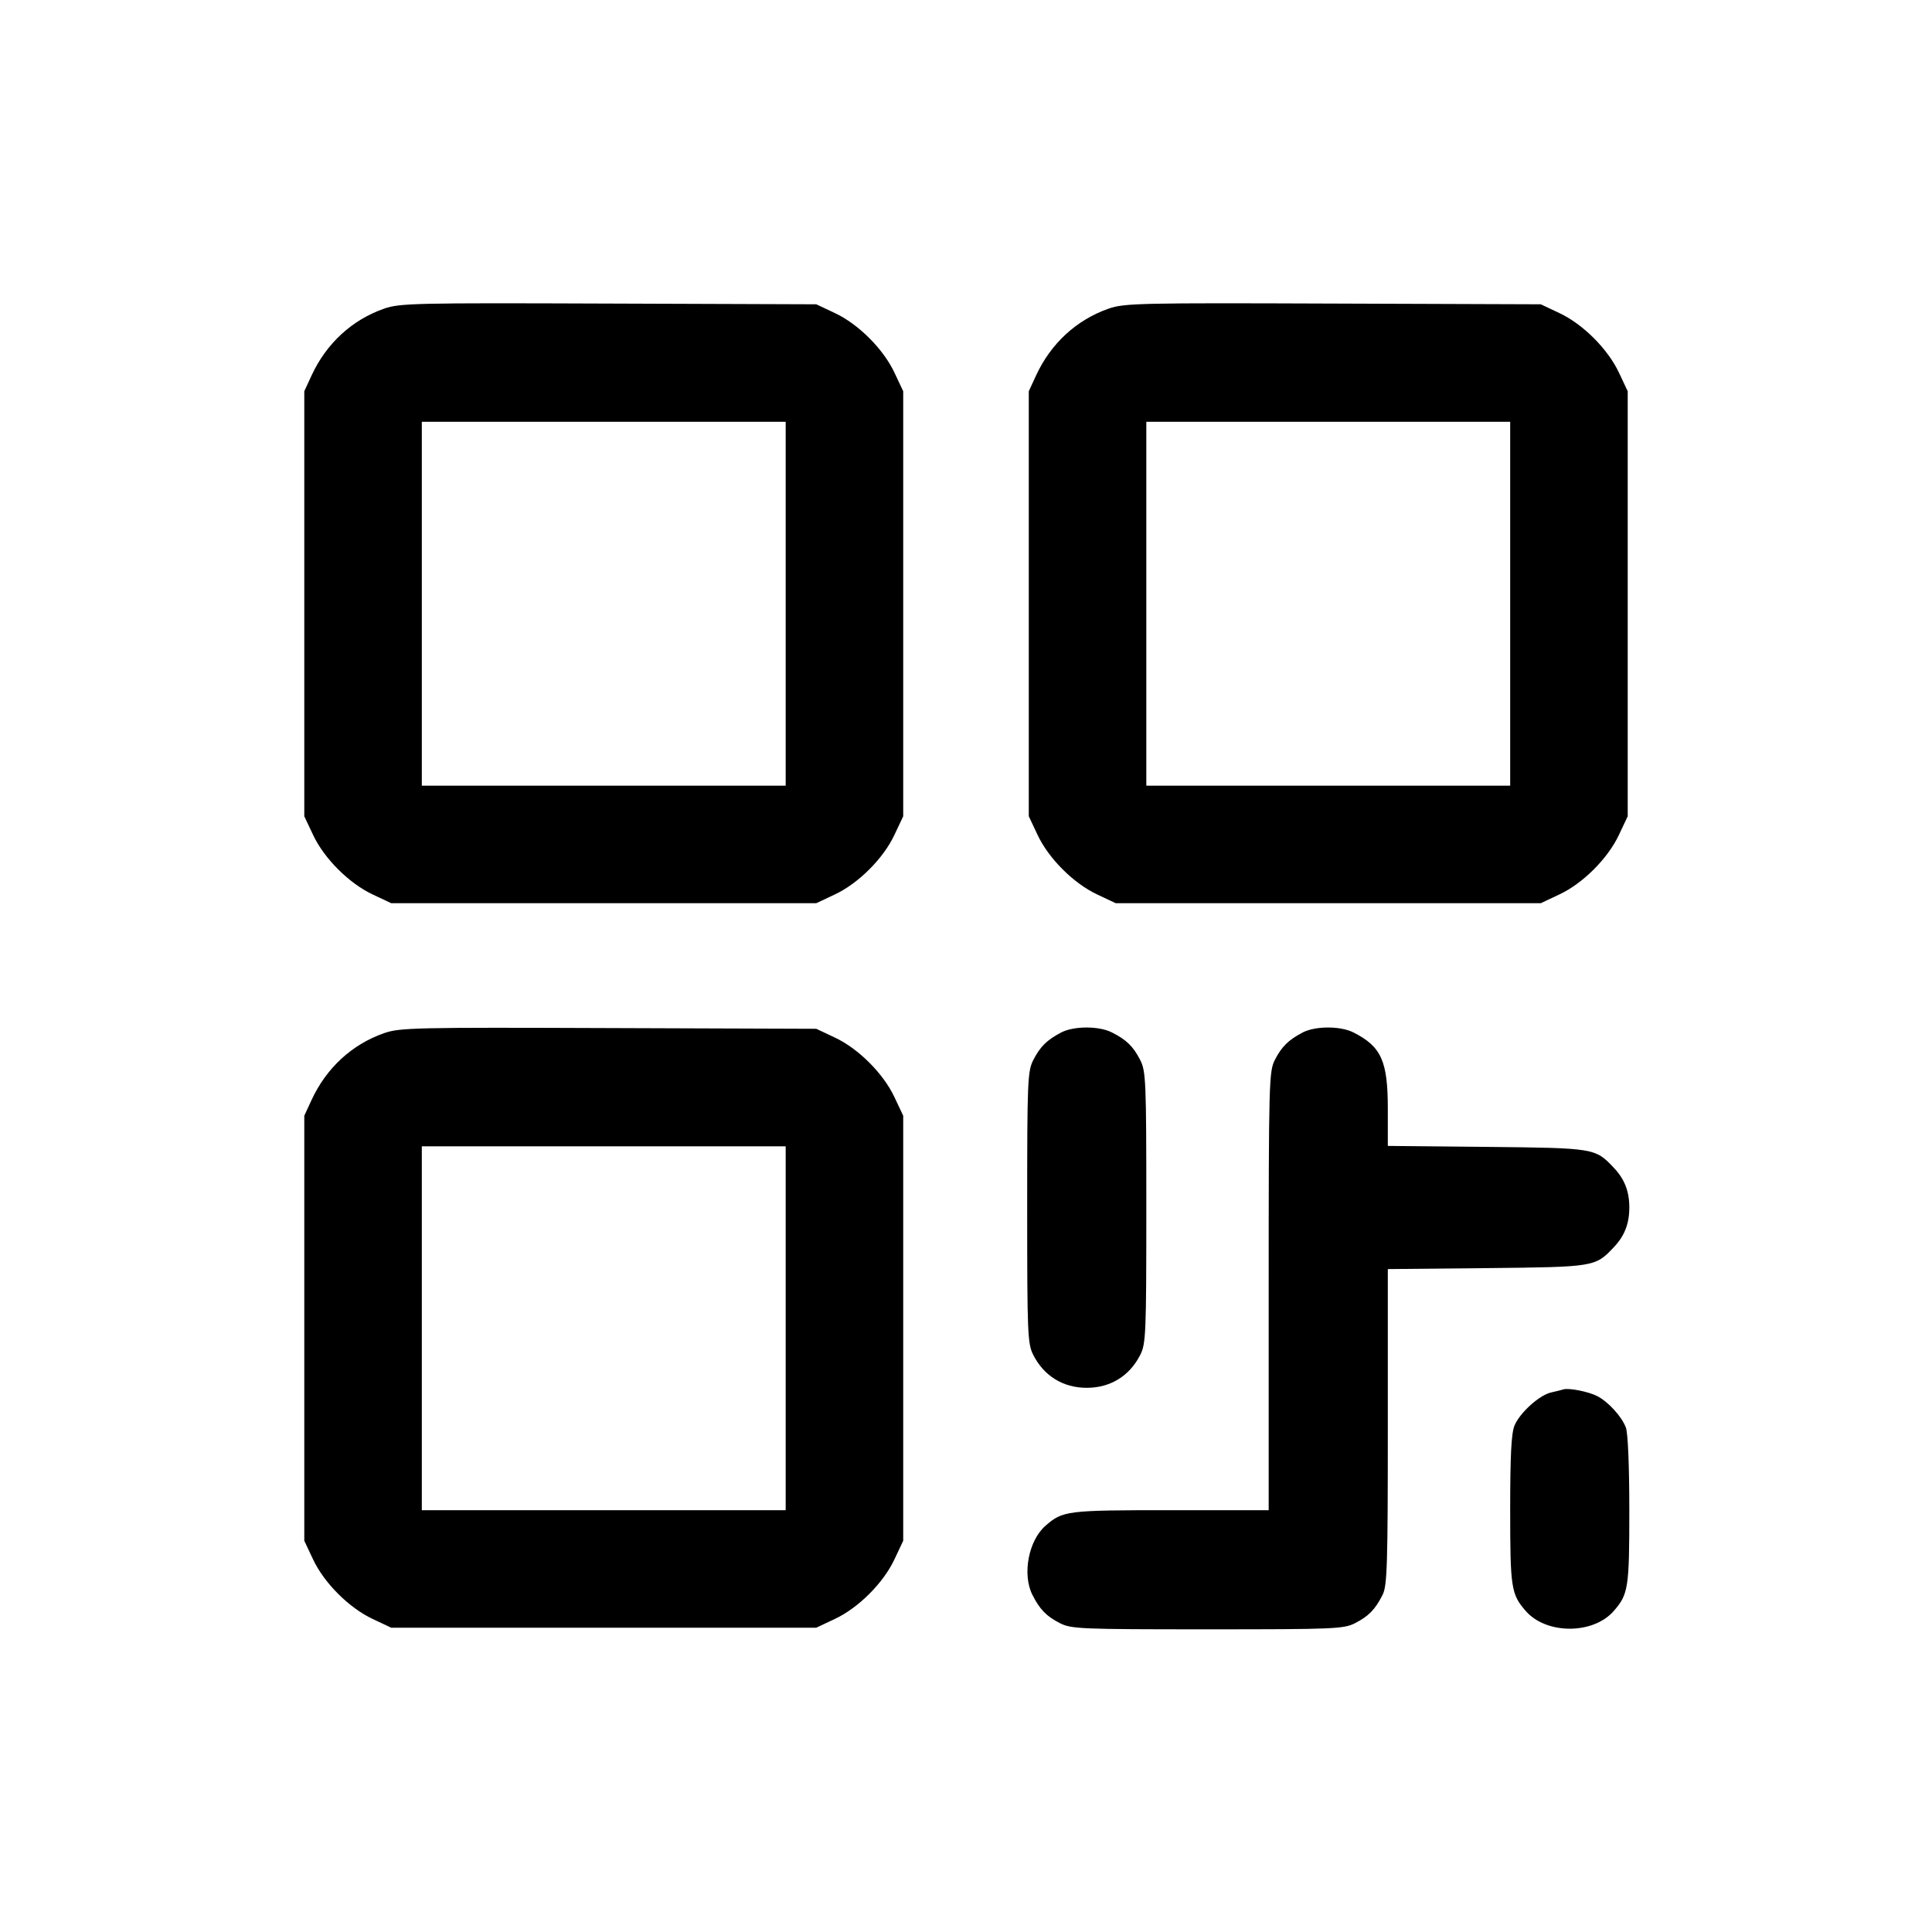
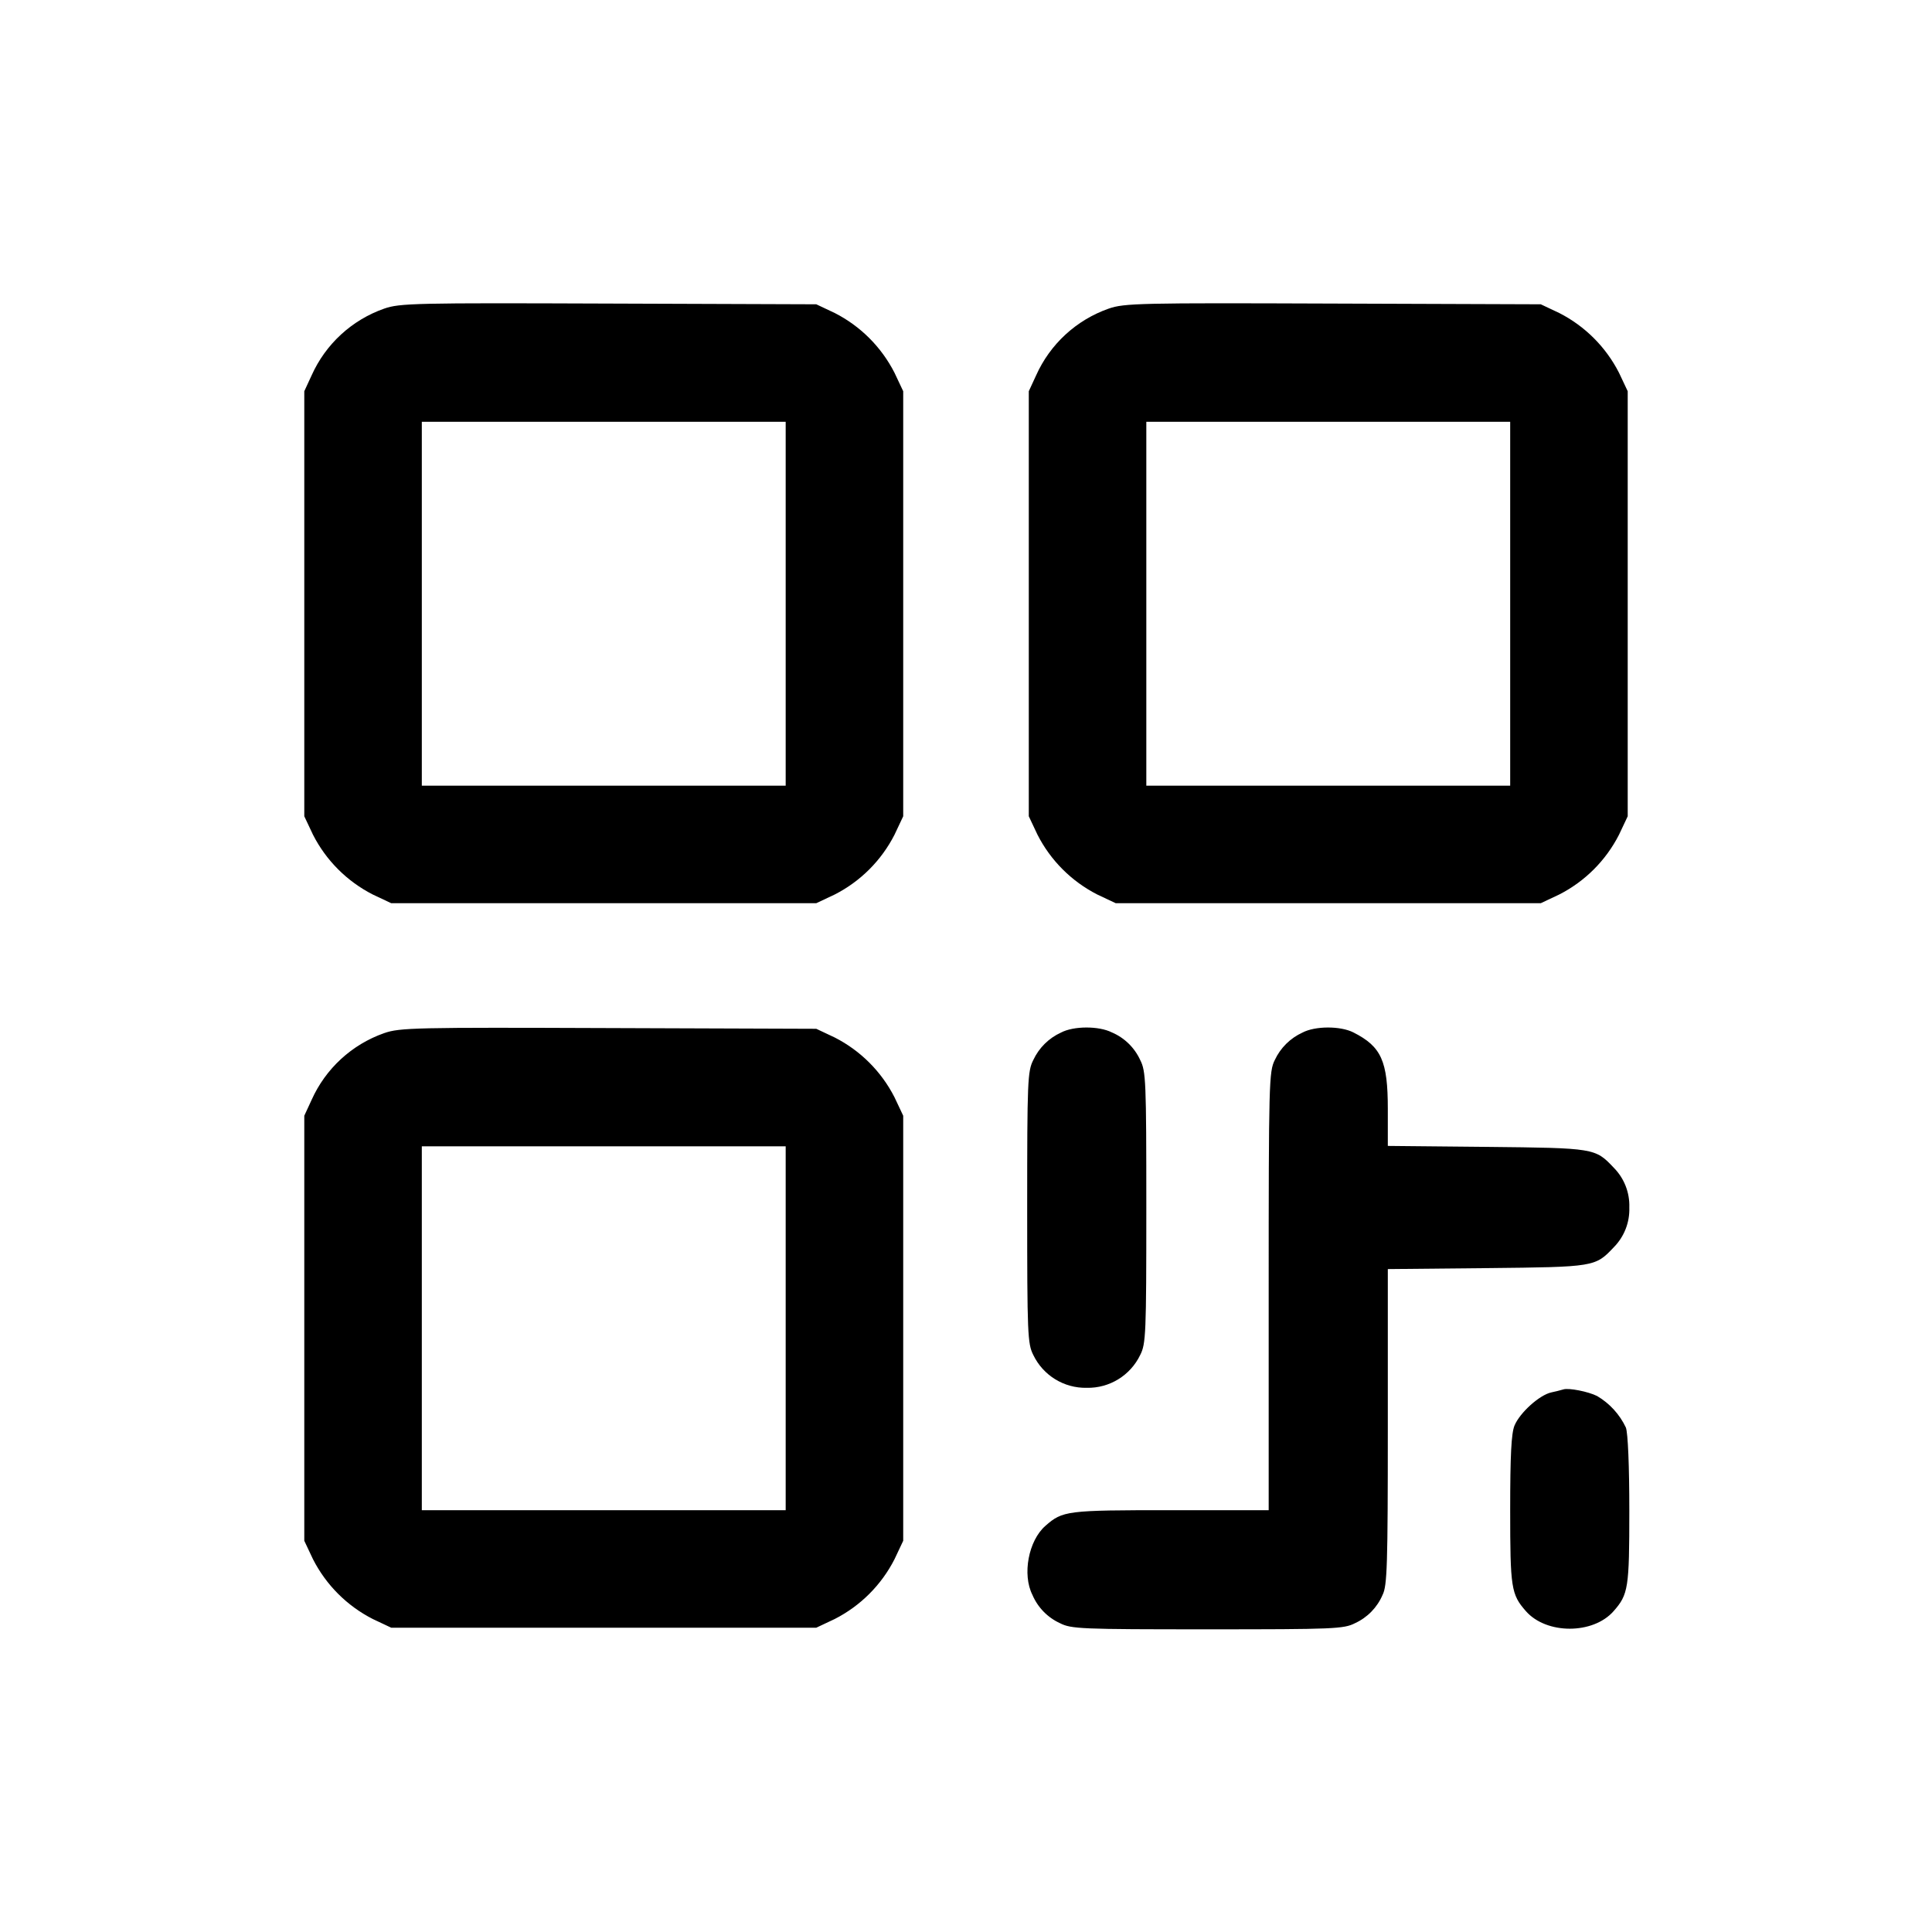
<svg xmlns="http://www.w3.org/2000/svg" xml:space="preserve" fill="none" viewBox="0 0 24 24">
-   <path d="M4.772 3.834 C 4.373 3.973,4.054 4.267,3.871 4.663 L 3.780 4.860 3.780 7.500 L 3.780 10.140 3.888 10.369 C 4.025 10.663,4.337 10.975,4.631 11.112 L 4.860 11.220 7.500 11.220 L 10.140 11.220 10.369 11.112 C 10.663 10.975,10.975 10.663,11.112 10.369 L 11.220 10.140 11.220 7.500 L 11.220 4.860 11.112 4.631 C 10.975 4.337,10.663 4.025,10.369 3.888 L 10.140 3.780 7.560 3.771 C 5.159 3.762,4.966 3.766,4.772 3.834 M13.772 3.834 C 13.373 3.973,13.054 4.267,12.871 4.663 L 12.780 4.860 12.780 7.500 L 12.780 10.140 12.888 10.369 C 13.025 10.663,13.337 10.975,13.631 11.112 L 13.860 11.220 16.500 11.220 L 19.140 11.220 19.369 11.112 C 19.663 10.975,19.975 10.663,20.112 10.369 L 20.220 10.140 20.220 7.500 L 20.220 4.860 20.112 4.631 C 19.975 4.337,19.663 4.025,19.369 3.888 L 19.140 3.780 16.560 3.771 C 14.159 3.762,13.966 3.766,13.772 3.834 M9.760 7.500 L 9.760 9.760 7.500 9.760 L 5.240 9.760 5.240 7.500 L 5.240 5.240 7.500 5.240 L 9.760 5.240 9.760 7.500 M18.760 7.500 L 18.760 9.760 16.500 9.760 L 14.240 9.760 14.240 7.500 L 14.240 5.240 16.500 5.240 L 18.760 5.240 18.760 7.500 M4.772 12.834 C 4.373 12.973,4.054 13.267,3.871 13.663 L 3.780 13.860 3.780 16.500 L 3.780 19.140 3.888 19.369 C 4.025 19.663,4.337 19.975,4.631 20.112 L 4.860 20.220 7.500 20.220 L 10.140 20.220 10.369 20.112 C 10.663 19.975,10.975 19.663,11.112 19.369 L 11.220 19.140 11.220 16.500 L 11.220 13.860 11.112 13.631 C 10.975 13.337,10.663 13.025,10.369 12.888 L 10.140 12.780 7.560 12.771 C 5.159 12.762,4.966 12.766,4.772 12.834 M13.180 12.827 C 13.004 12.920,12.921 13.002,12.836 13.168 C 12.765 13.307,12.760 13.427,12.760 15.000 C 12.760 16.573,12.765 16.693,12.836 16.832 C 12.969 17.094,13.208 17.240,13.500 17.240 C 13.792 17.240,14.031 17.094,14.164 16.832 C 14.235 16.693,14.240 16.573,14.240 15.000 C 14.240 13.427,14.235 13.307,14.164 13.168 C 14.078 12.999,13.994 12.917,13.812 12.825 C 13.650 12.743,13.337 12.744,13.180 12.827 M16.180 12.827 C 16.004 12.920,15.921 13.002,15.836 13.168 C 15.764 13.310,15.760 13.447,15.760 16.038 L 15.760 18.760 14.538 18.760 C 13.249 18.760,13.201 18.766,12.986 18.955 C 12.776 19.139,12.697 19.559,12.825 19.812 C 12.917 19.994,12.999 20.078,13.168 20.164 C 13.307 20.235,13.427 20.240,15.000 20.240 C 16.573 20.240,16.693 20.235,16.832 20.164 C 17.001 20.078,17.083 19.994,17.175 19.812 C 17.232 19.699,17.240 19.452,17.240 17.725 L 17.240 15.765 18.470 15.753 C 19.812 15.739,19.816 15.738,20.047 15.494 C 20.181 15.353,20.240 15.201,20.240 15.000 C 20.240 14.799,20.181 14.647,20.047 14.506 C 19.816 14.262,19.812 14.261,18.470 14.247 L 17.240 14.235 17.240 13.776 C 17.240 13.180,17.160 13.001,16.812 12.825 C 16.650 12.743,16.337 12.744,16.180 12.827 M9.760 16.500 L 9.760 18.760 7.500 18.760 L 5.240 18.760 5.240 16.500 L 5.240 14.240 7.500 14.240 L 9.760 14.240 9.760 16.500 M19.420 17.260 C 19.398 17.267,19.331 17.284,19.271 17.297 C 19.124 17.329,18.881 17.548,18.814 17.708 C 18.774 17.804,18.760 18.076,18.760 18.761 C 18.760 19.727,18.772 19.806,18.955 20.014 C 19.210 20.305,19.790 20.305,20.045 20.014 C 20.228 19.806,20.240 19.727,20.240 18.765 C 20.240 18.212,20.223 17.800,20.197 17.733 C 20.146 17.597,19.977 17.412,19.840 17.342 C 19.732 17.287,19.485 17.238,19.420 17.260 " stroke="none" fill-rule="evenodd" fill="black" />
+   <path fill="#000" fill-rule="evenodd" d="M4.772 3.834a1.55 1.55 0 0 0-.901.829l-.091.197v5.28l.108.229a1.7 1.7 0 0 0 .743.743l.229.108h5.28l.229-.108a1.7 1.7 0 0 0 .743-.743l.108-.229V4.86l-.108-.229a1.7 1.7 0 0 0-.743-.743l-.229-.108-2.58-.009c-2.401-.009-2.594-.005-2.788.063m9 0a1.55 1.55 0 0 0-.901.829l-.091.197v5.28l.108.229a1.7 1.7 0 0 0 .743.743l.229.108h5.28l.229-.108a1.7 1.7 0 0 0 .743-.743l.108-.229V4.86l-.108-.229a1.7 1.7 0 0 0-.743-.743l-.229-.108-2.58-.009c-2.401-.009-2.594-.005-2.788.063M9.76 7.5v2.26H5.24V5.24h4.52zm9 0v2.26h-4.52V5.24h4.52zM4.772 12.834a1.55 1.55 0 0 0-.901.829l-.091.197v5.28l.108.229a1.7 1.7 0 0 0 .743.743l.229.108h5.28l.229-.108a1.7 1.7 0 0 0 .743-.743l.108-.229v-5.28l-.108-.229a1.7 1.7 0 0 0-.743-.743l-.229-.108-2.58-.009c-2.401-.009-2.594-.005-2.788.063m8.408-.007a.7.7 0 0 0-.344.341c-.071.139-.076.259-.076 1.832s.005 1.693.076 1.832a.72.72 0 0 0 .664.408.72.72 0 0 0 .664-.408c.071-.139.076-.259.076-1.832s-.005-1.693-.076-1.832a.68.68 0 0 0-.352-.343c-.162-.082-.475-.081-.632.002m3 0a.7.7 0 0 0-.344.341c-.072.142-.076.279-.076 2.87v2.722h-1.222c-1.289 0-1.337.006-1.552.195-.21.184-.289.604-.161.857a.68.68 0 0 0 .343.352c.139.071.259.076 1.832.076s1.693-.005 1.832-.076a.68.68 0 0 0 .343-.352c.057-.113.065-.36.065-2.087v-1.96l1.23-.012c1.342-.014 1.346-.015 1.577-.259A.67.67 0 0 0 20.24 15a.67.67 0 0 0-.193-.494c-.231-.244-.235-.245-1.577-.259l-1.23-.012v-.459c0-.596-.08-.775-.428-.951-.162-.082-.475-.081-.632.002M9.76 16.5v2.26H5.24v-4.52h4.52zm9.66.76a2 2 0 0 1-.149.037c-.147.032-.39.251-.457.411-.04.096-.054.368-.054 1.053 0 .966.012 1.045.195 1.253.255.291.835.291 1.09 0 .183-.208.195-.287.195-1.249 0-.553-.017-.965-.043-1.032a.9.9 0 0 0-.357-.391c-.108-.055-.355-.104-.42-.082" />
</svg>
